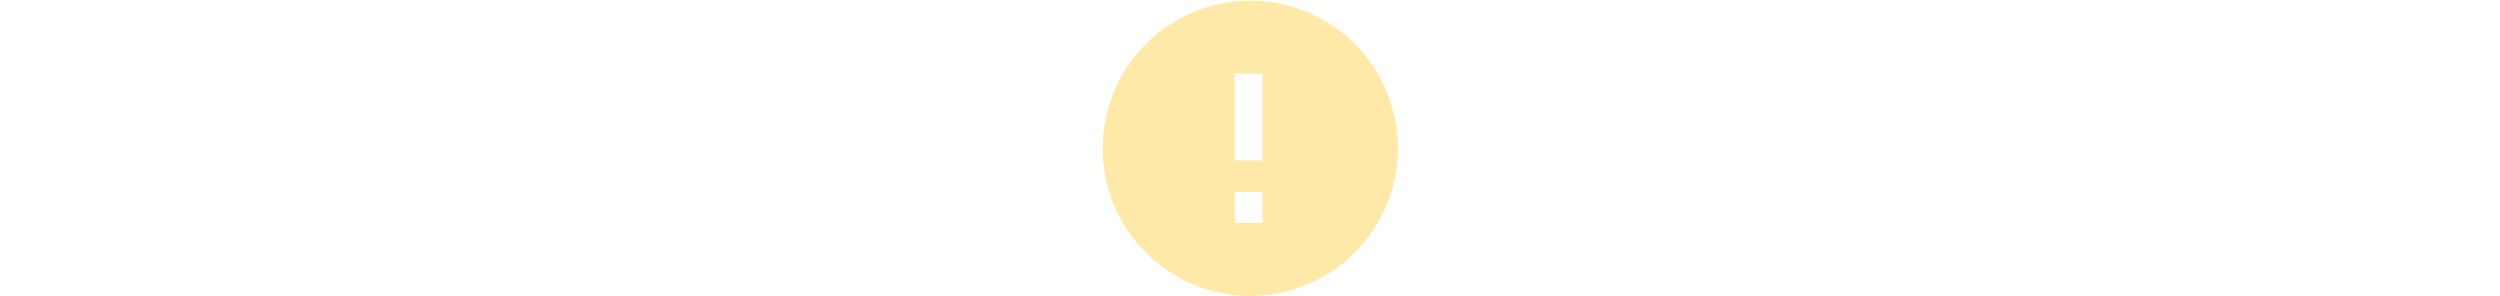
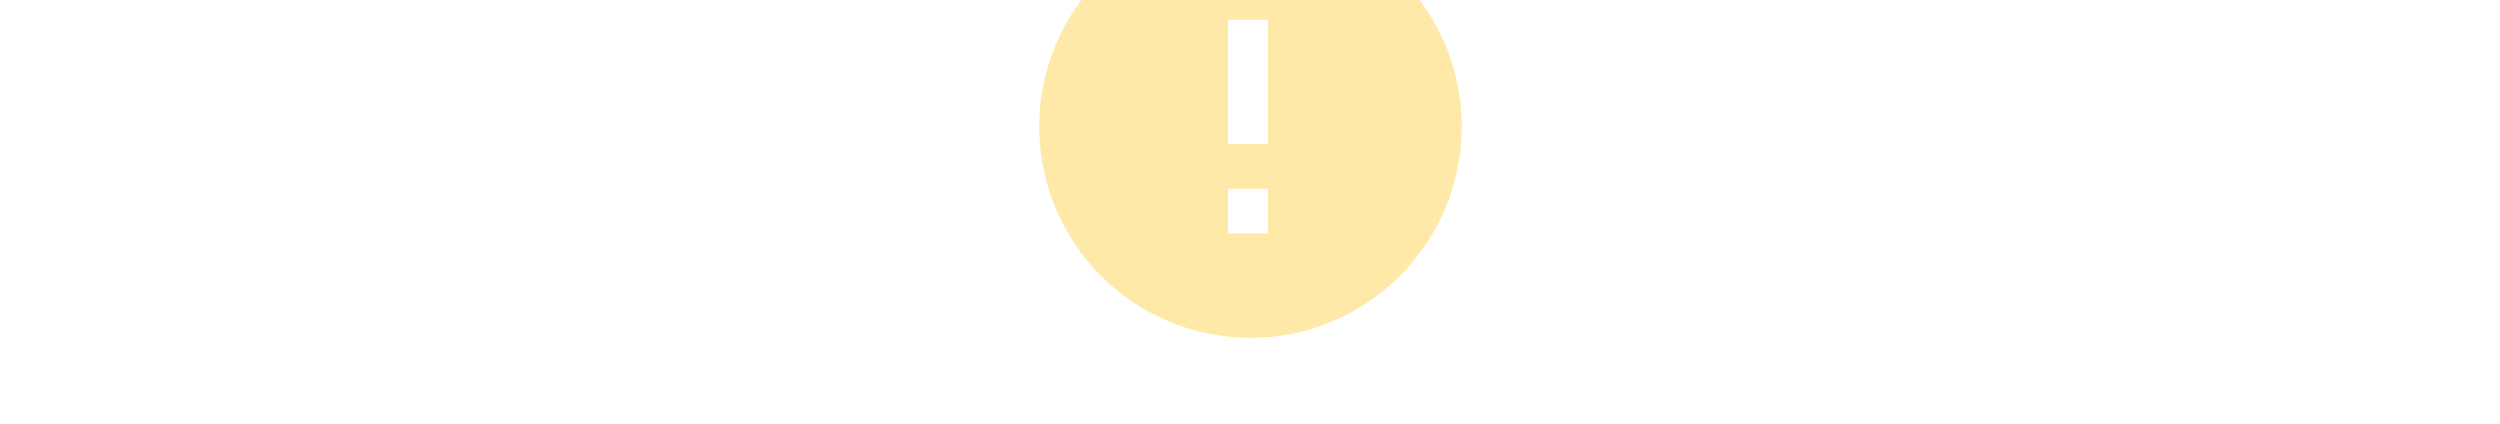
- <svg xmlns="http://www.w3.org/2000/svg" width="794px" height="94px" viewBox="0 0 94 94" version="1.1">
+ <svg xmlns="http://www.w3.org/2000/svg" width="555px" height="94px" viewBox="0 0 94 94" version="1.1">
  <defs />
  <g id="KBC-screens" stroke="none" stroke-width="1" fill="none" fill-rule="evenodd" opacity="0.5">
-     <g id="KBC-Overview---deprecated-components-Copy" transform="translate(-969, -77)">
+     <g id="KBC-Overview---deprecated-components-Copy" transform="translate(-969, -96)">
      <g id="deprecated-components" transform="translate(275, 77)">
        <g id="ic_error" transform="translate(692, -2)">
          <g id="Icon-24px">
            <polygon id="Shape" points="0 0 26.483 0 26.483 26.483 0 26.483" />
            <path d="M49.103,2.207 C23.217,2.207 2.207,23.217 2.207,49.103 C2.207,74.99 23.217,96 49.103,96 C74.99,96 96,74.99 96,49.103 C96,23.217 74.99,2.207 49.103,2.207 L49.103,2.207 Z M52.966,72.828 L44.138,72.828 L44.138,62.897 L52.966,62.897 L52.966,72.828 L52.966,72.828 Z M52.966,52.966 L44.138,52.966 L44.138,25.379 L52.966,25.379 L52.966,52.966 L52.966,52.966 Z" id="Shape" fill="#FFD452" />
          </g>
        </g>
      </g>
    </g>
  </g>
</svg>
